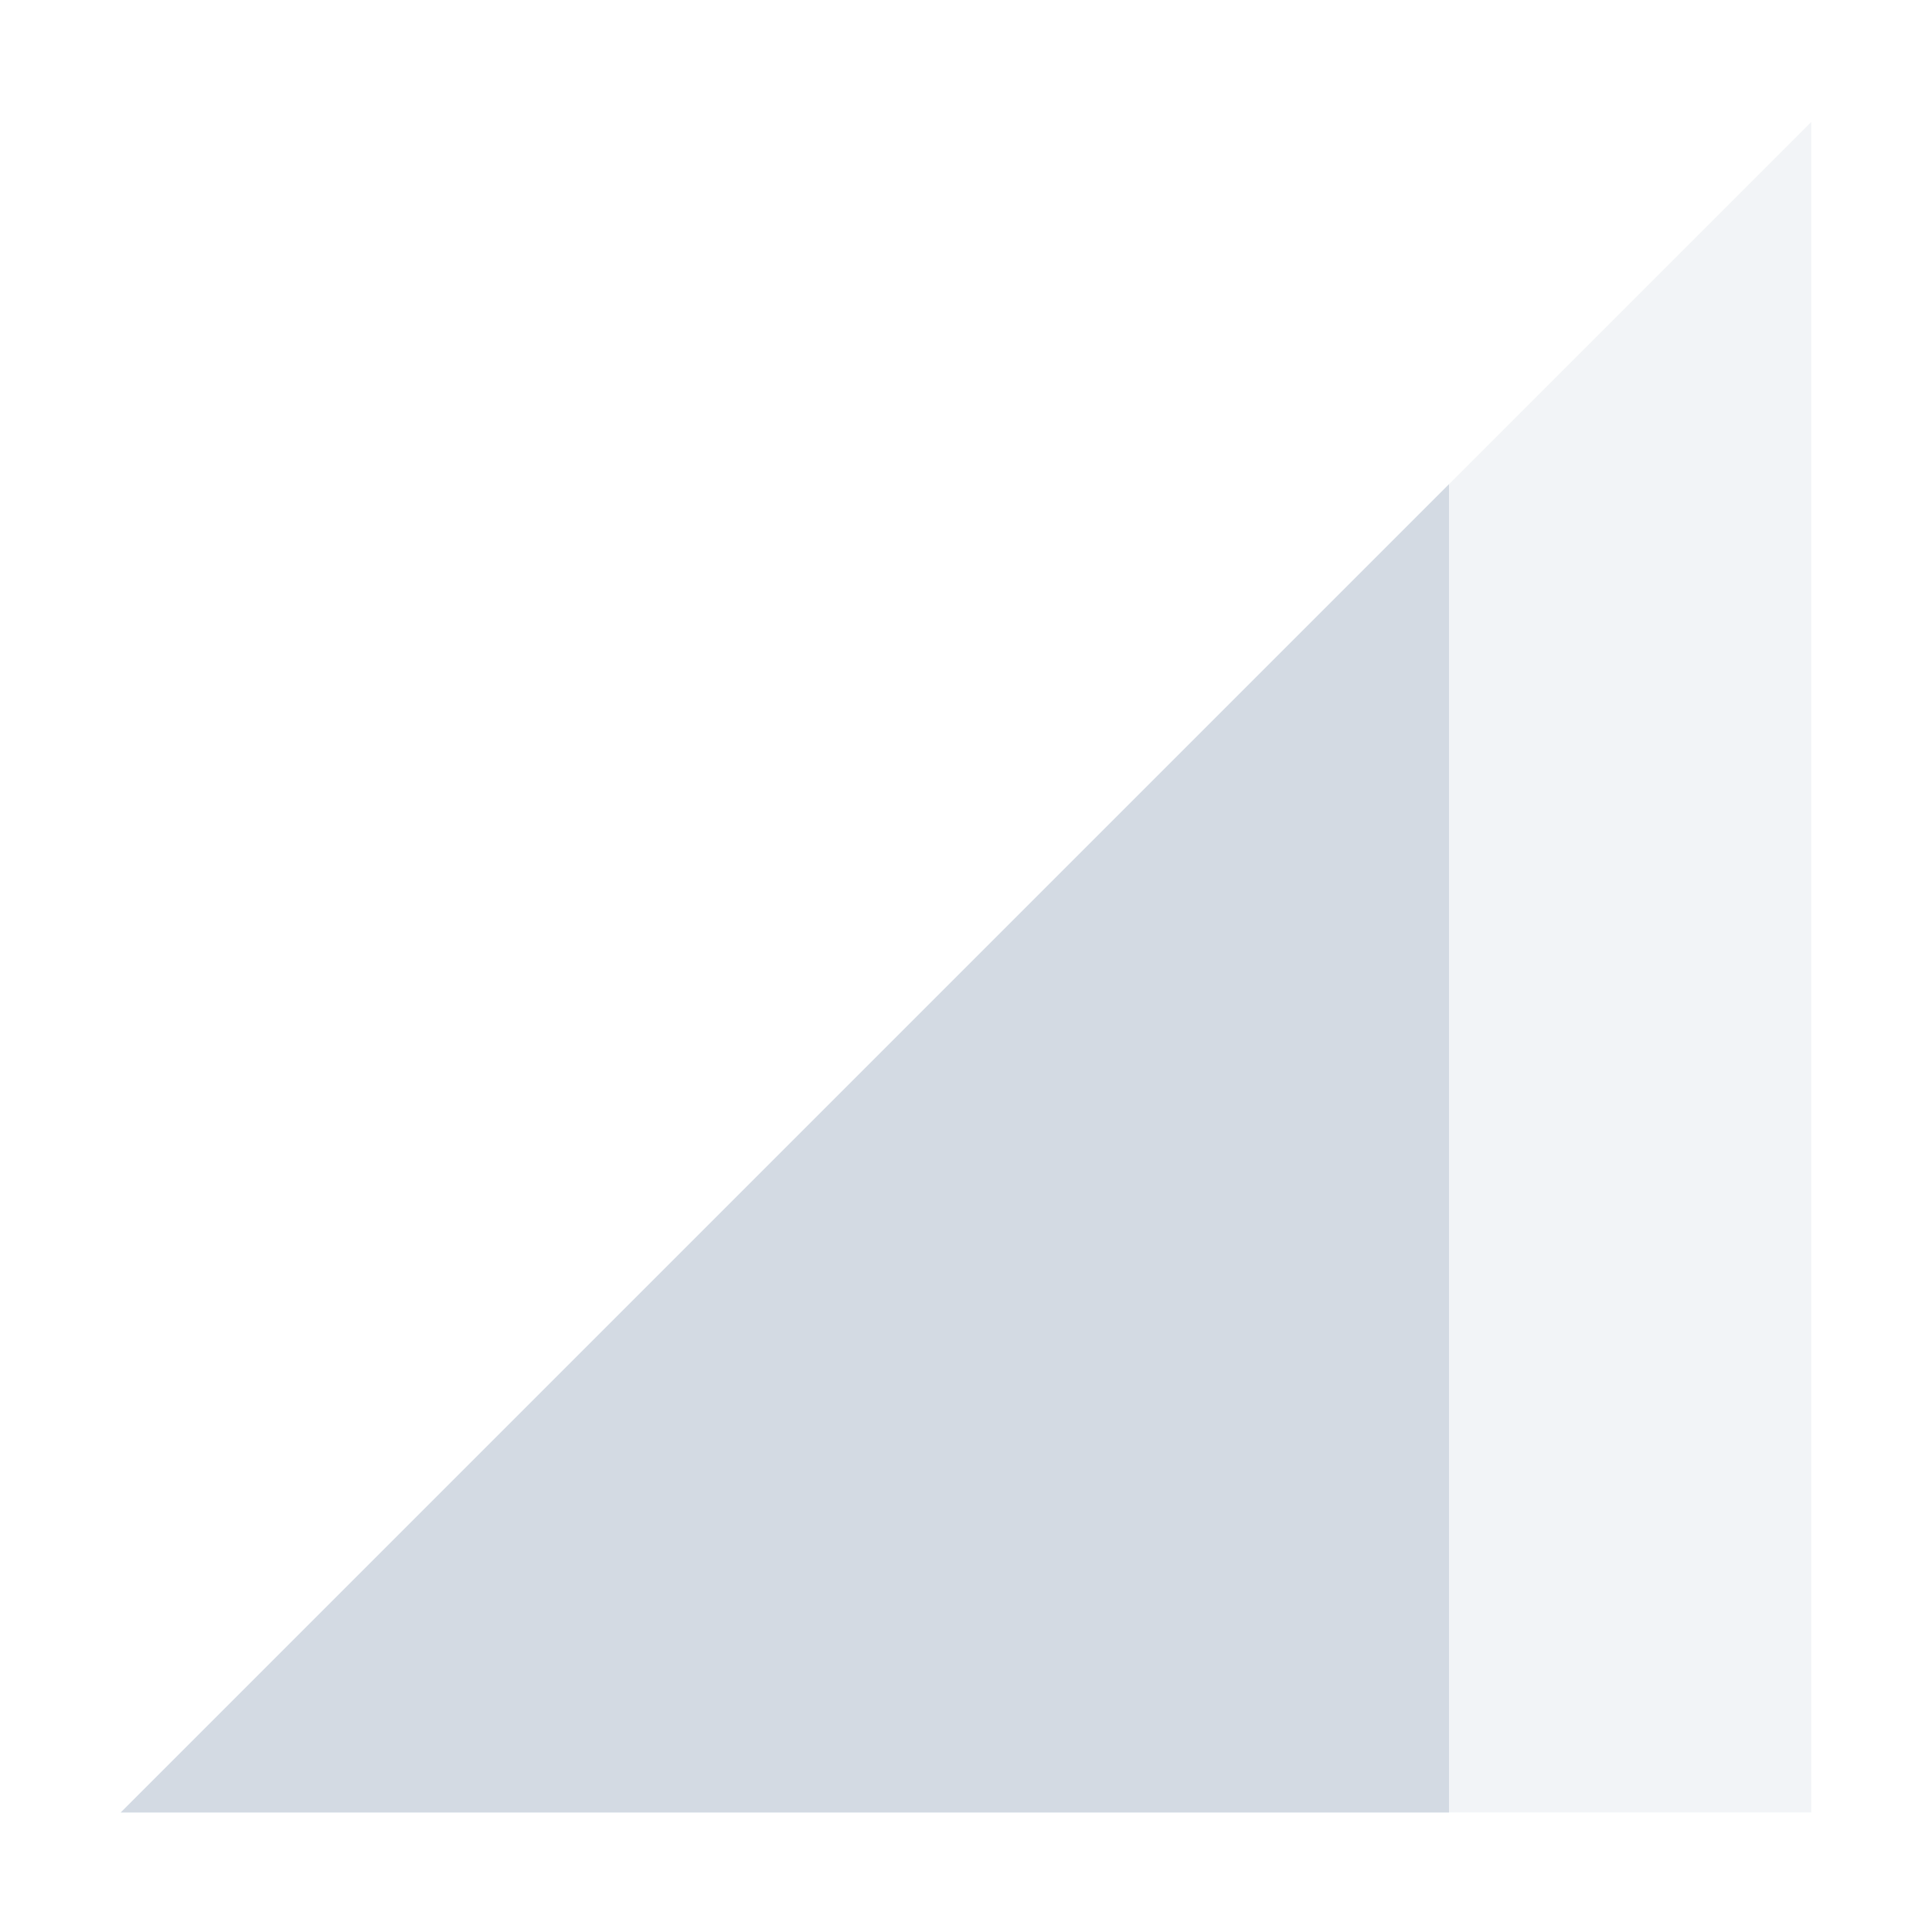
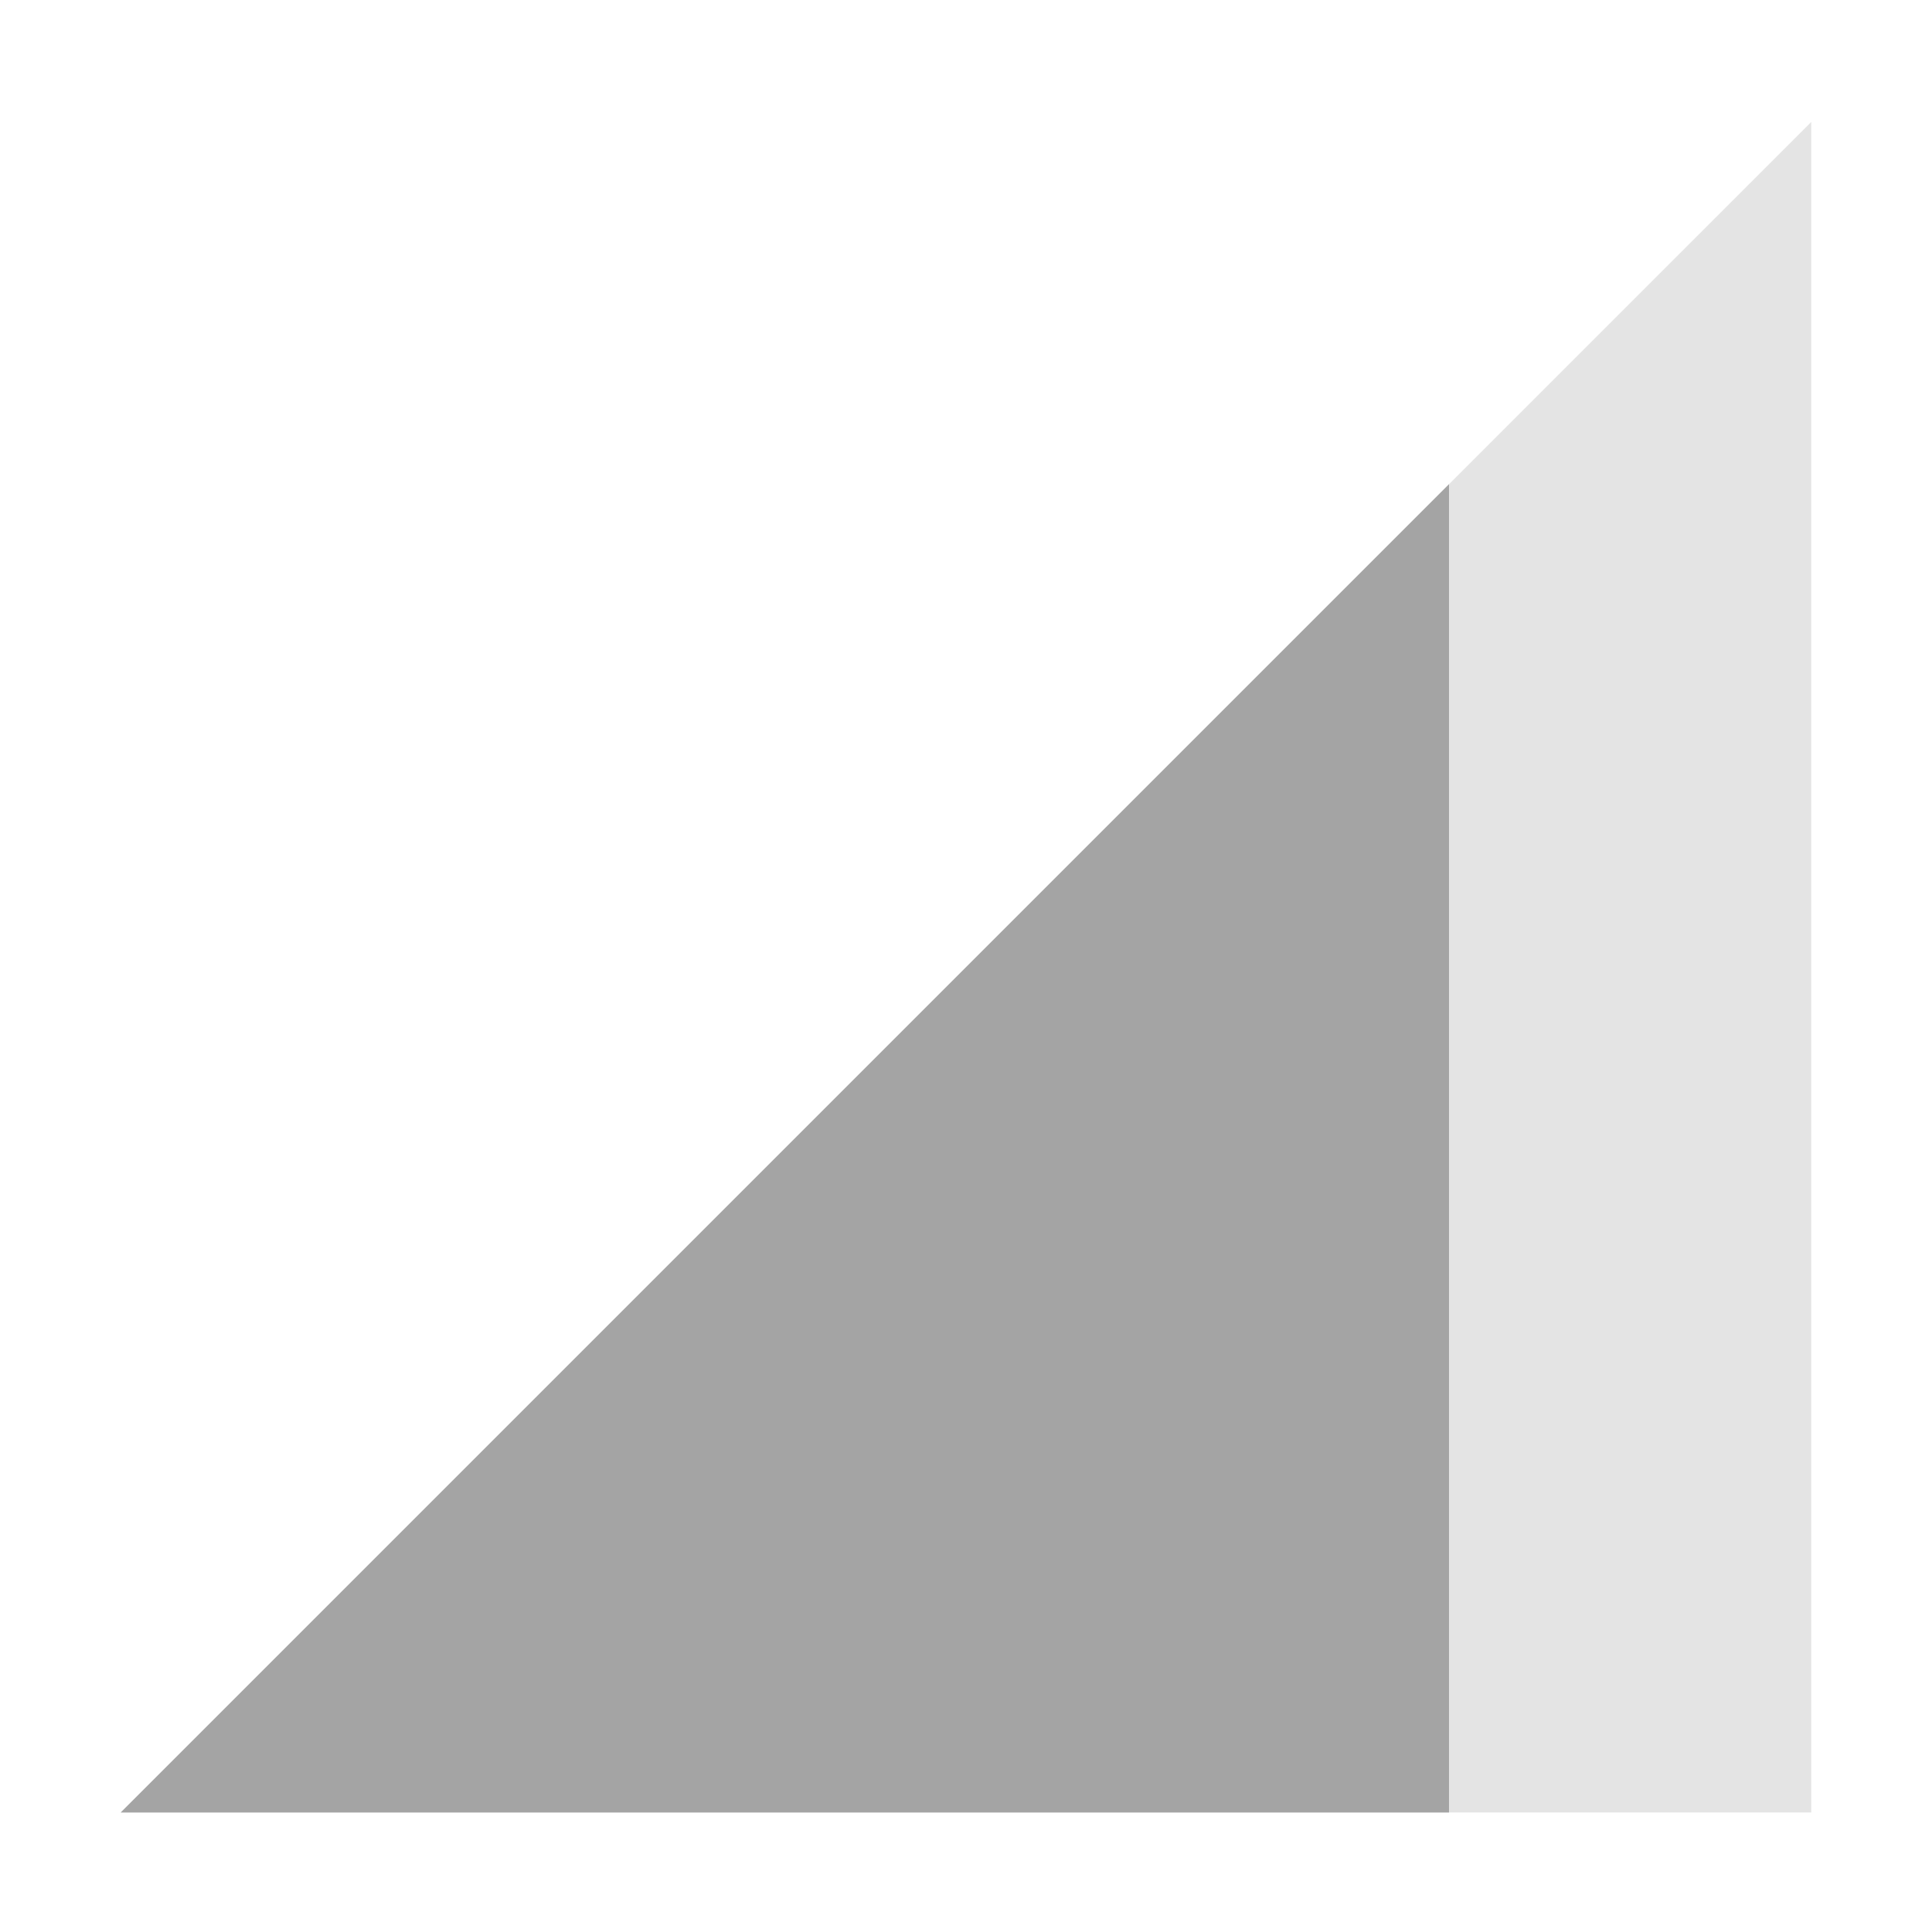
<svg xmlns="http://www.w3.org/2000/svg" width="16" height="16" version="1.1">
  <defs>
    <style id="current-color-scheme" type="text/css">
-    .ColorScheme-Text { color:#d3dae3; } .ColorScheme-Highlight { color:#5294e2; }
+    .ColorScheme-Text { color:#a4a4a4; } .ColorScheme-Highlight { color:#5294e2; }
  </style>
  </defs>
  <path style="opacity:0.3;fill:currentColor" class="ColorScheme-Text" d="M 1,15.01 15,1.01 V 15.01 Z" />
  <path style="fill:currentColor" class="ColorScheme-Text" d="M 12,4.01 1,15.01 H 12 Z" />
</svg>
